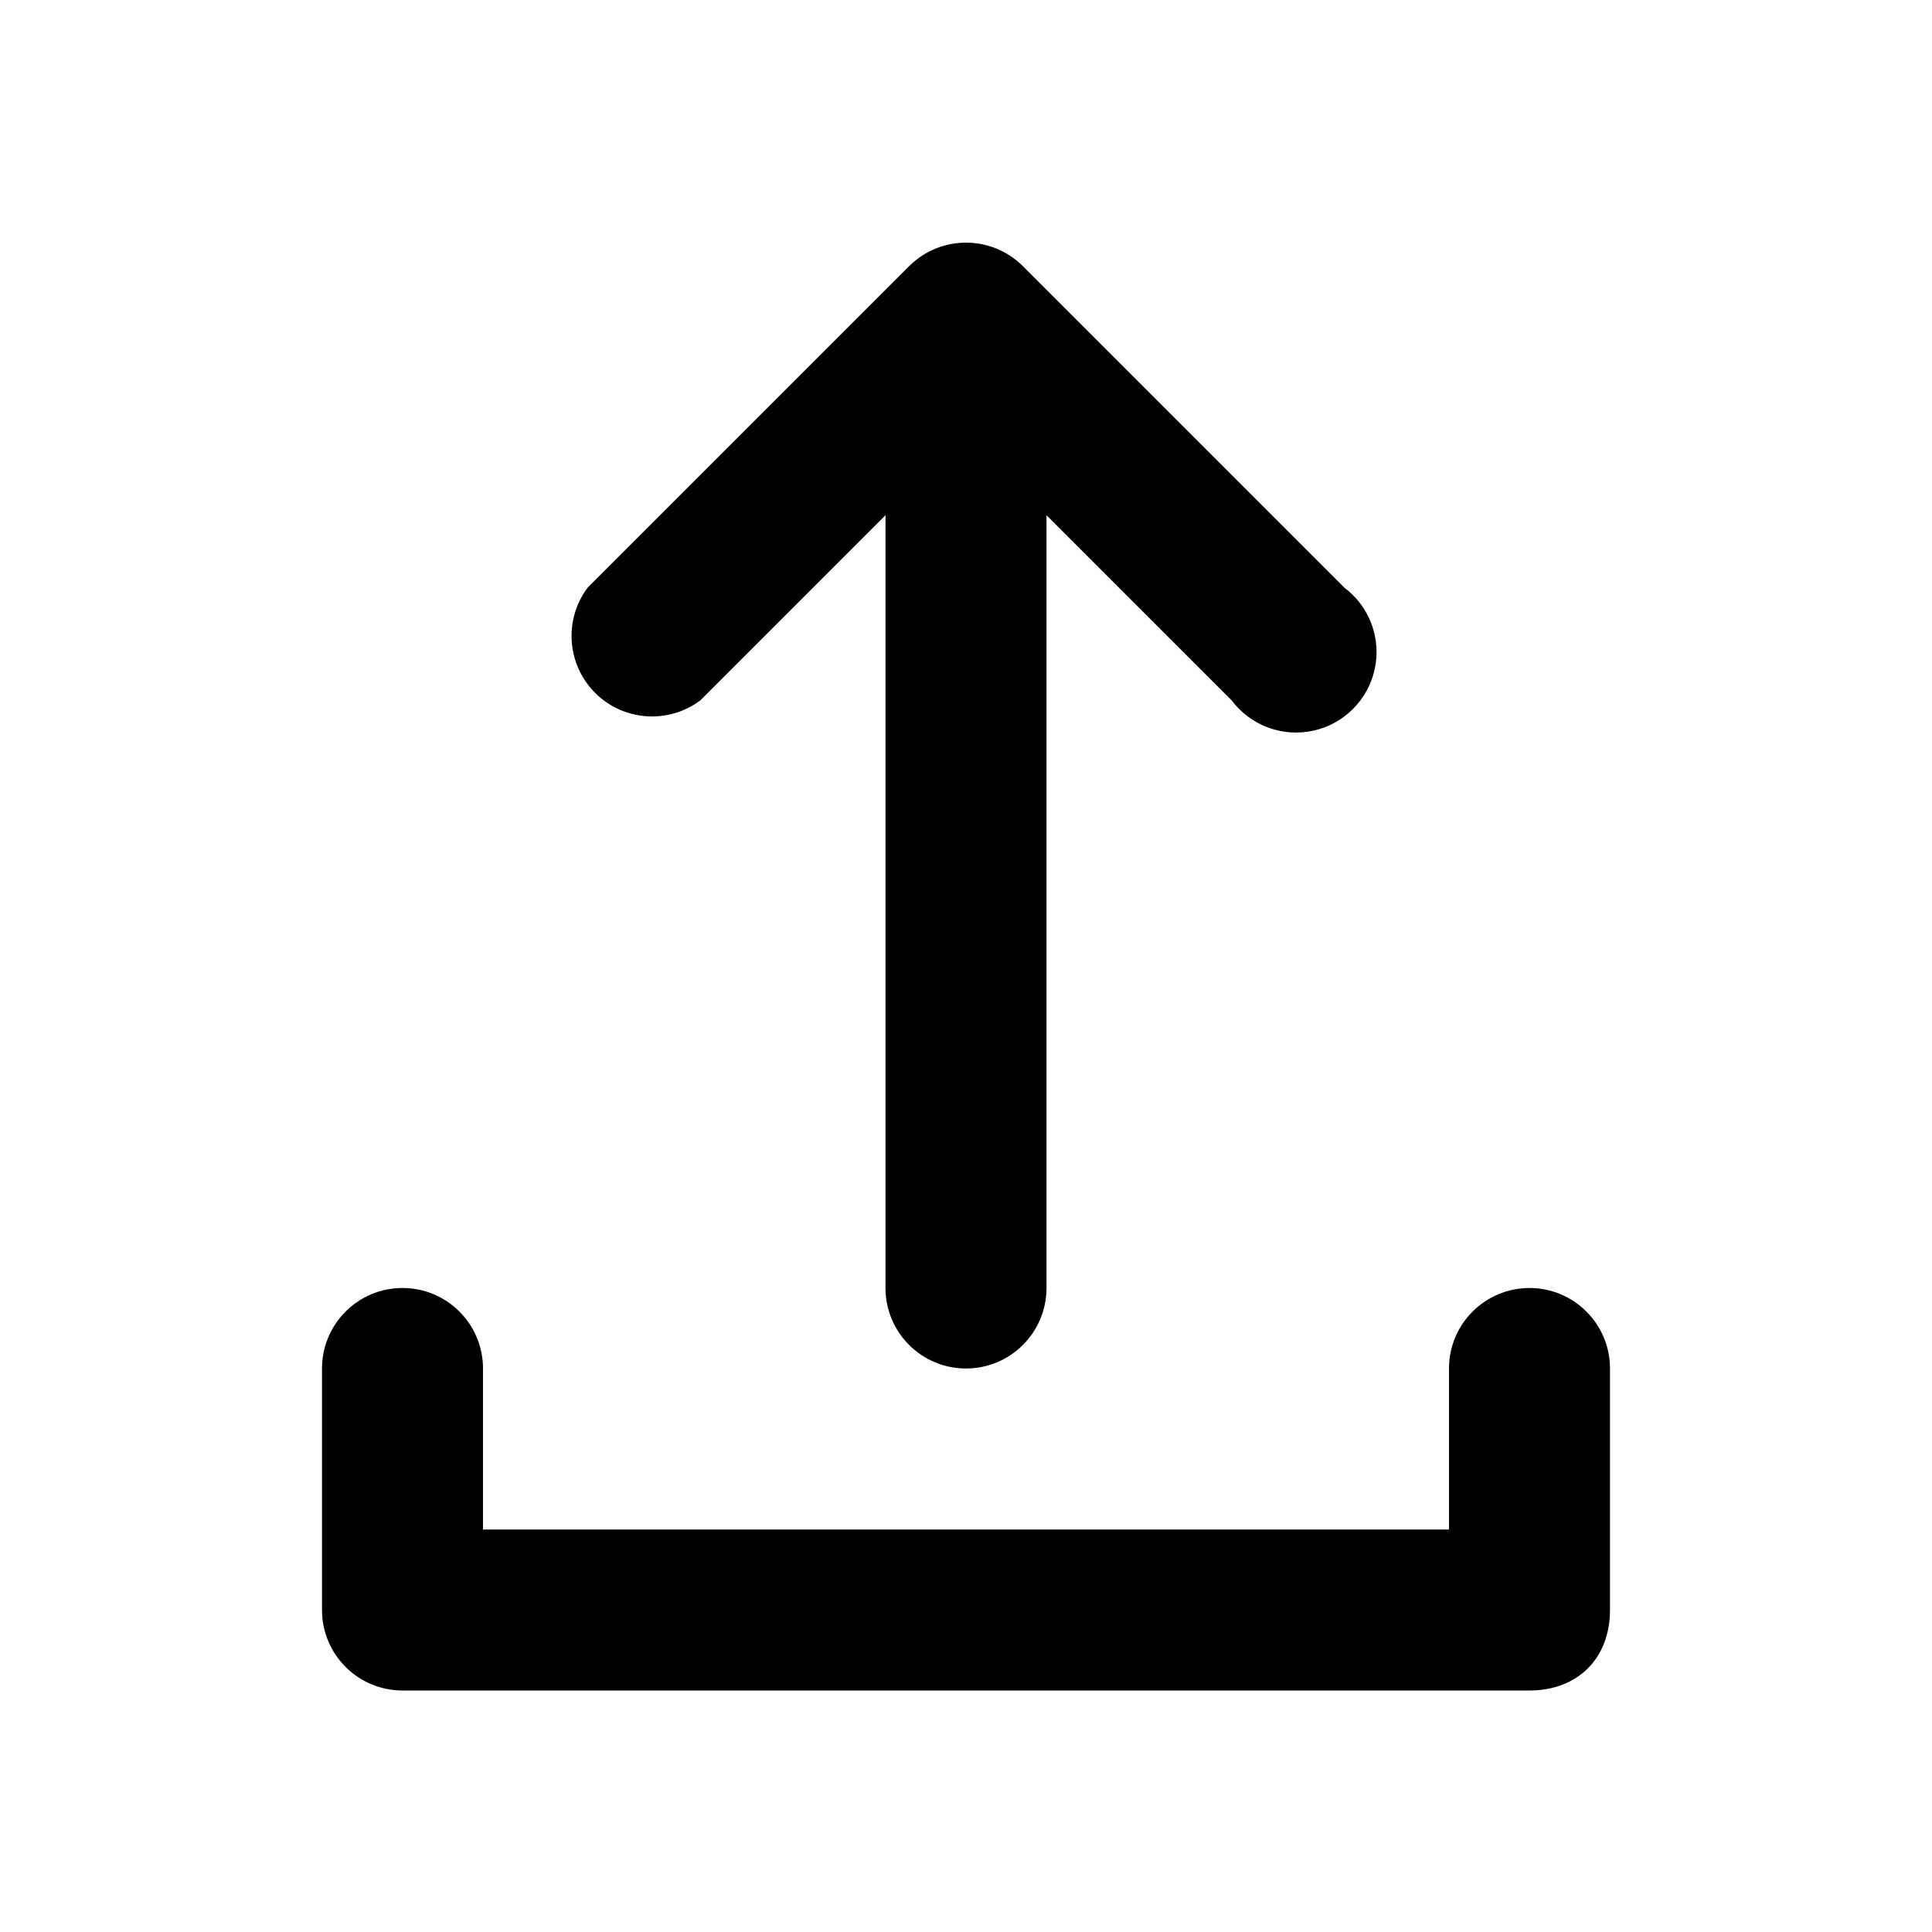
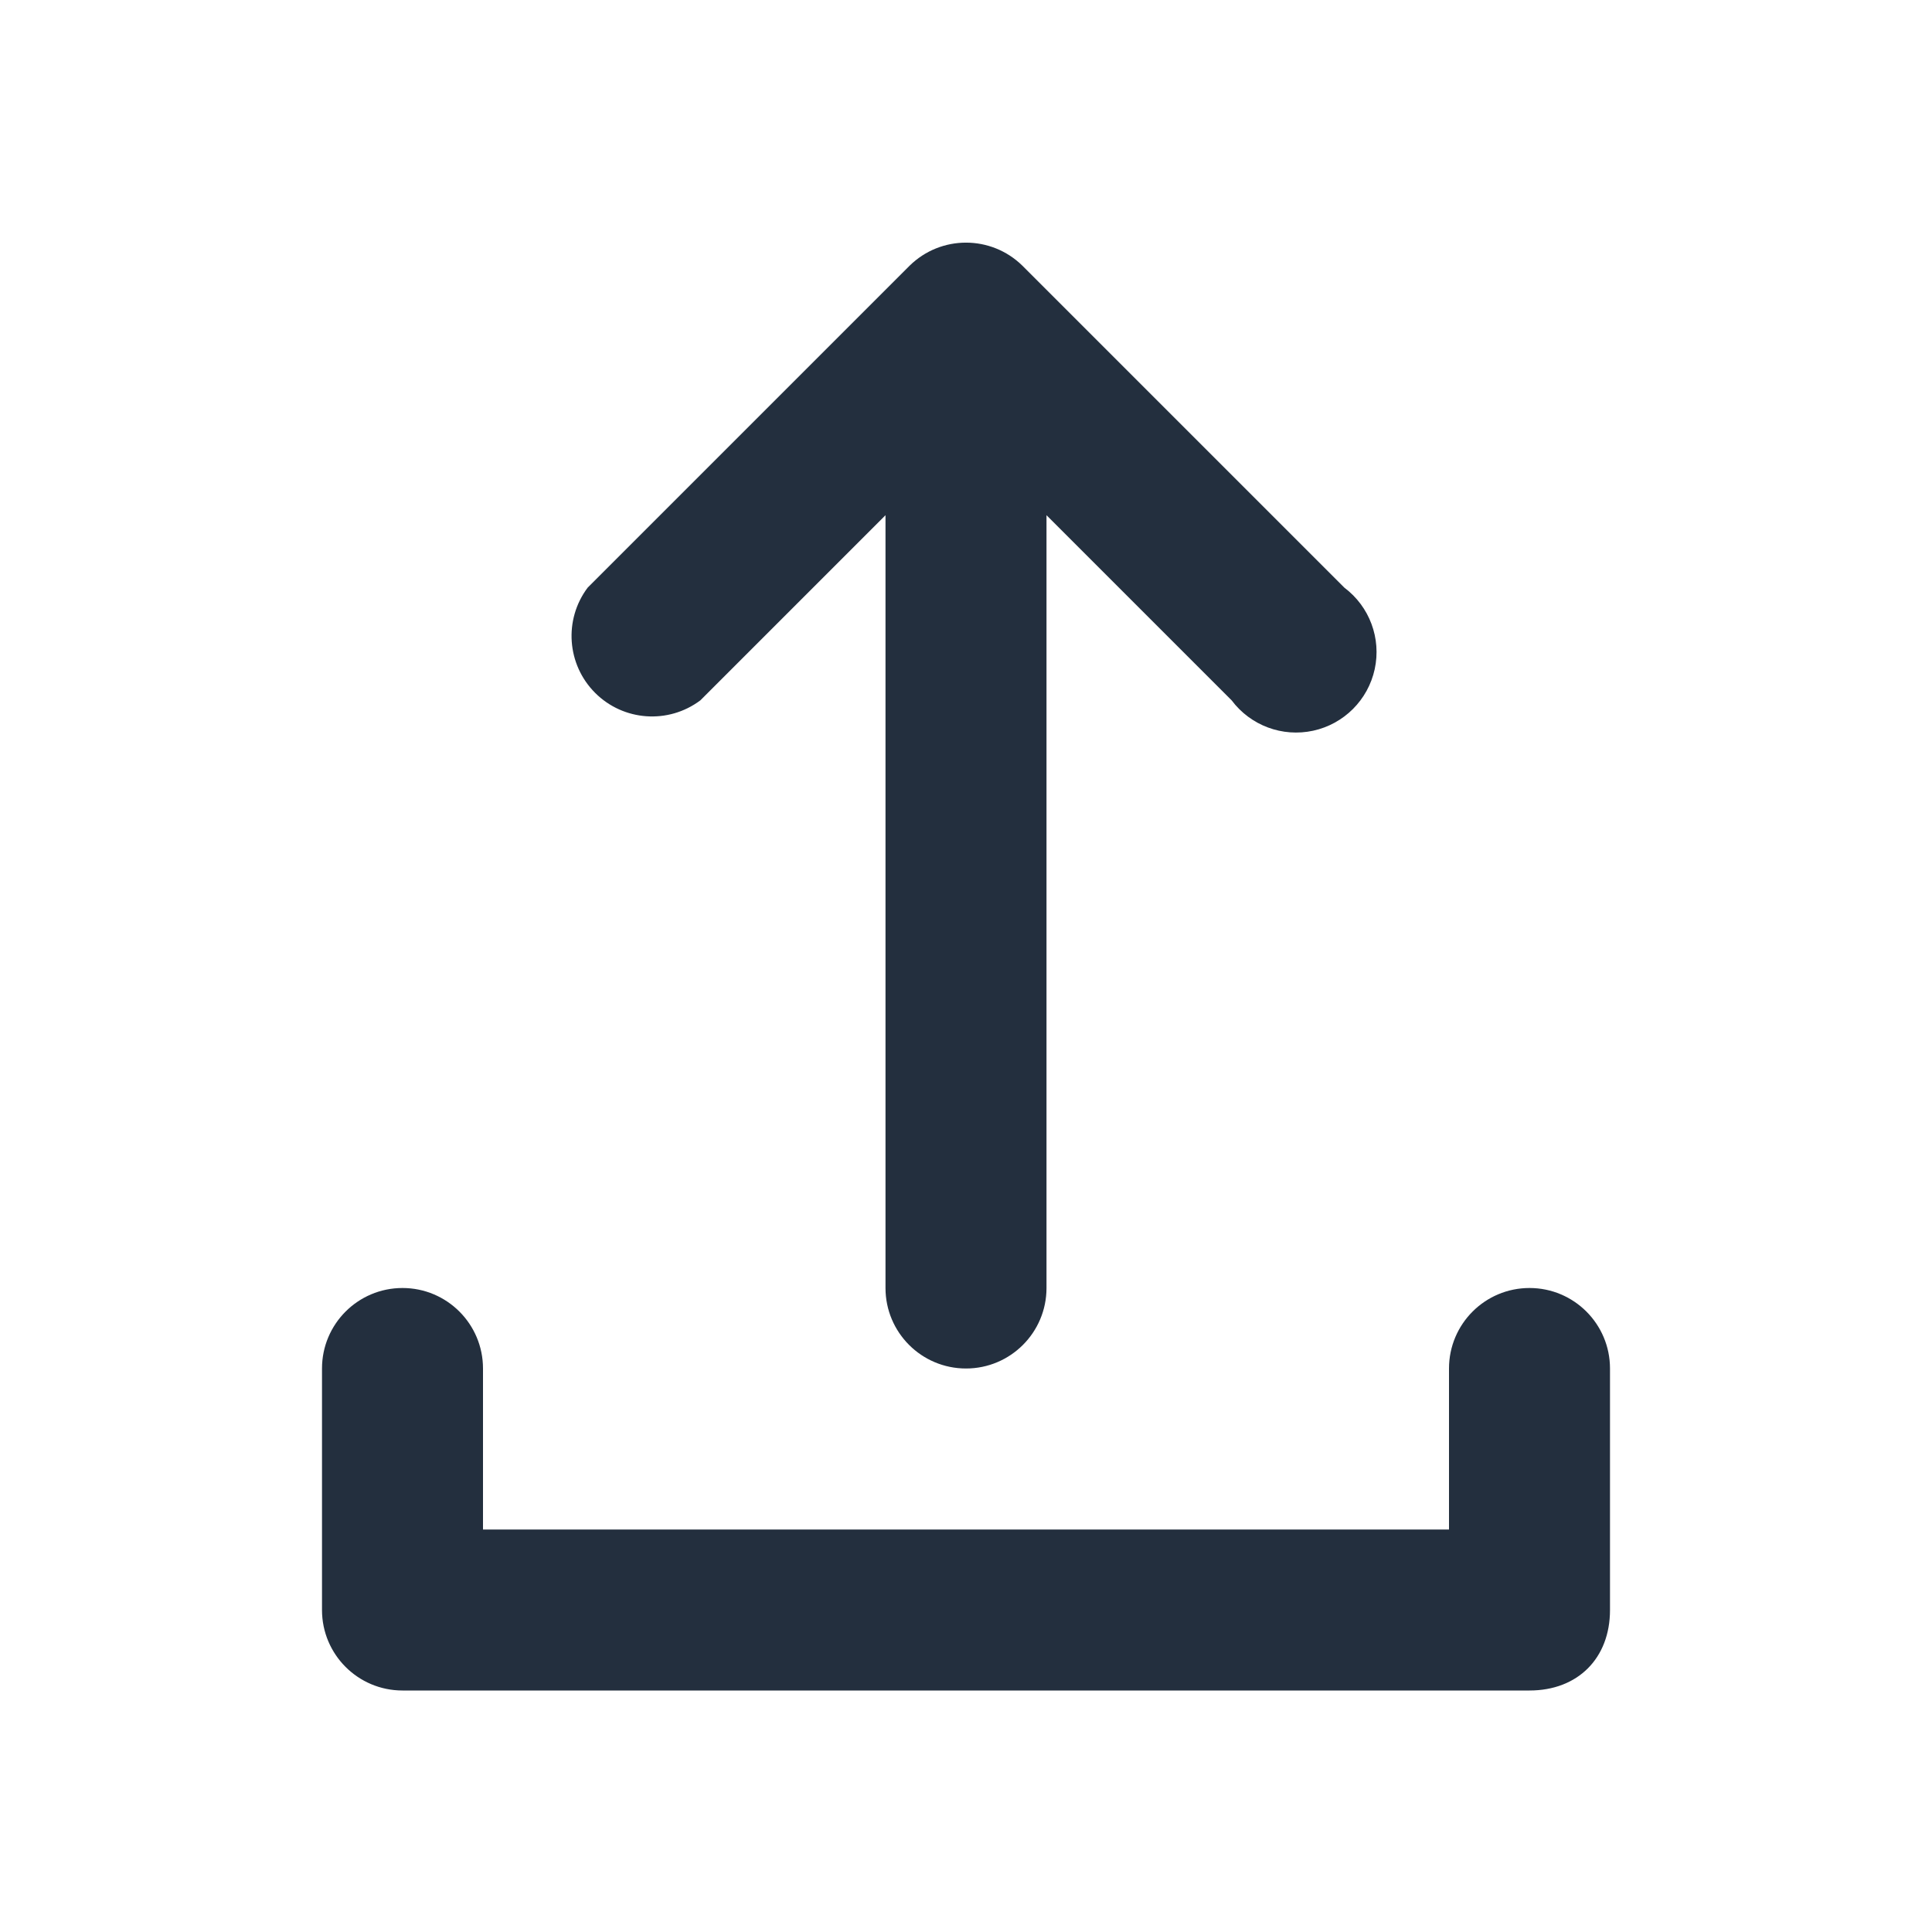
<svg xmlns="http://www.w3.org/2000/svg" width="24" height="24">
-   <path d="M18 19v-2a1 1 0 012 0v3c0 .6-.4 1-1 1H5a1 1 0 01-1-1v-3a1 1 0 012 0v2h12zM11 6.4L8.7 8.7a1 1 0 01-1.4-1.4l4-4a1 1 0 011.4 0l4 4a1 1 0 11-1.4 1.4L13 6.4V16a1 1 0 01-2 0V6.4z" fill-rule="nonzero" />
+   <path d="M18 19v-2a1 1 0 012 0v3c0 .6-.4 1-1 1H5a1 1 0 01-1-1v-3a1 1 0 012 0v2h12zM11 6.4L8.7 8.7a1 1 0 01-1.4-1.4l4-4a1 1 0 011.4 0l4 4a1 1 0 11-1.4 1.4L13 6.4V16a1 1 0 01-2 0V6.4z" fill-rule="nonzero" fill="#232F3E" />
</svg>
